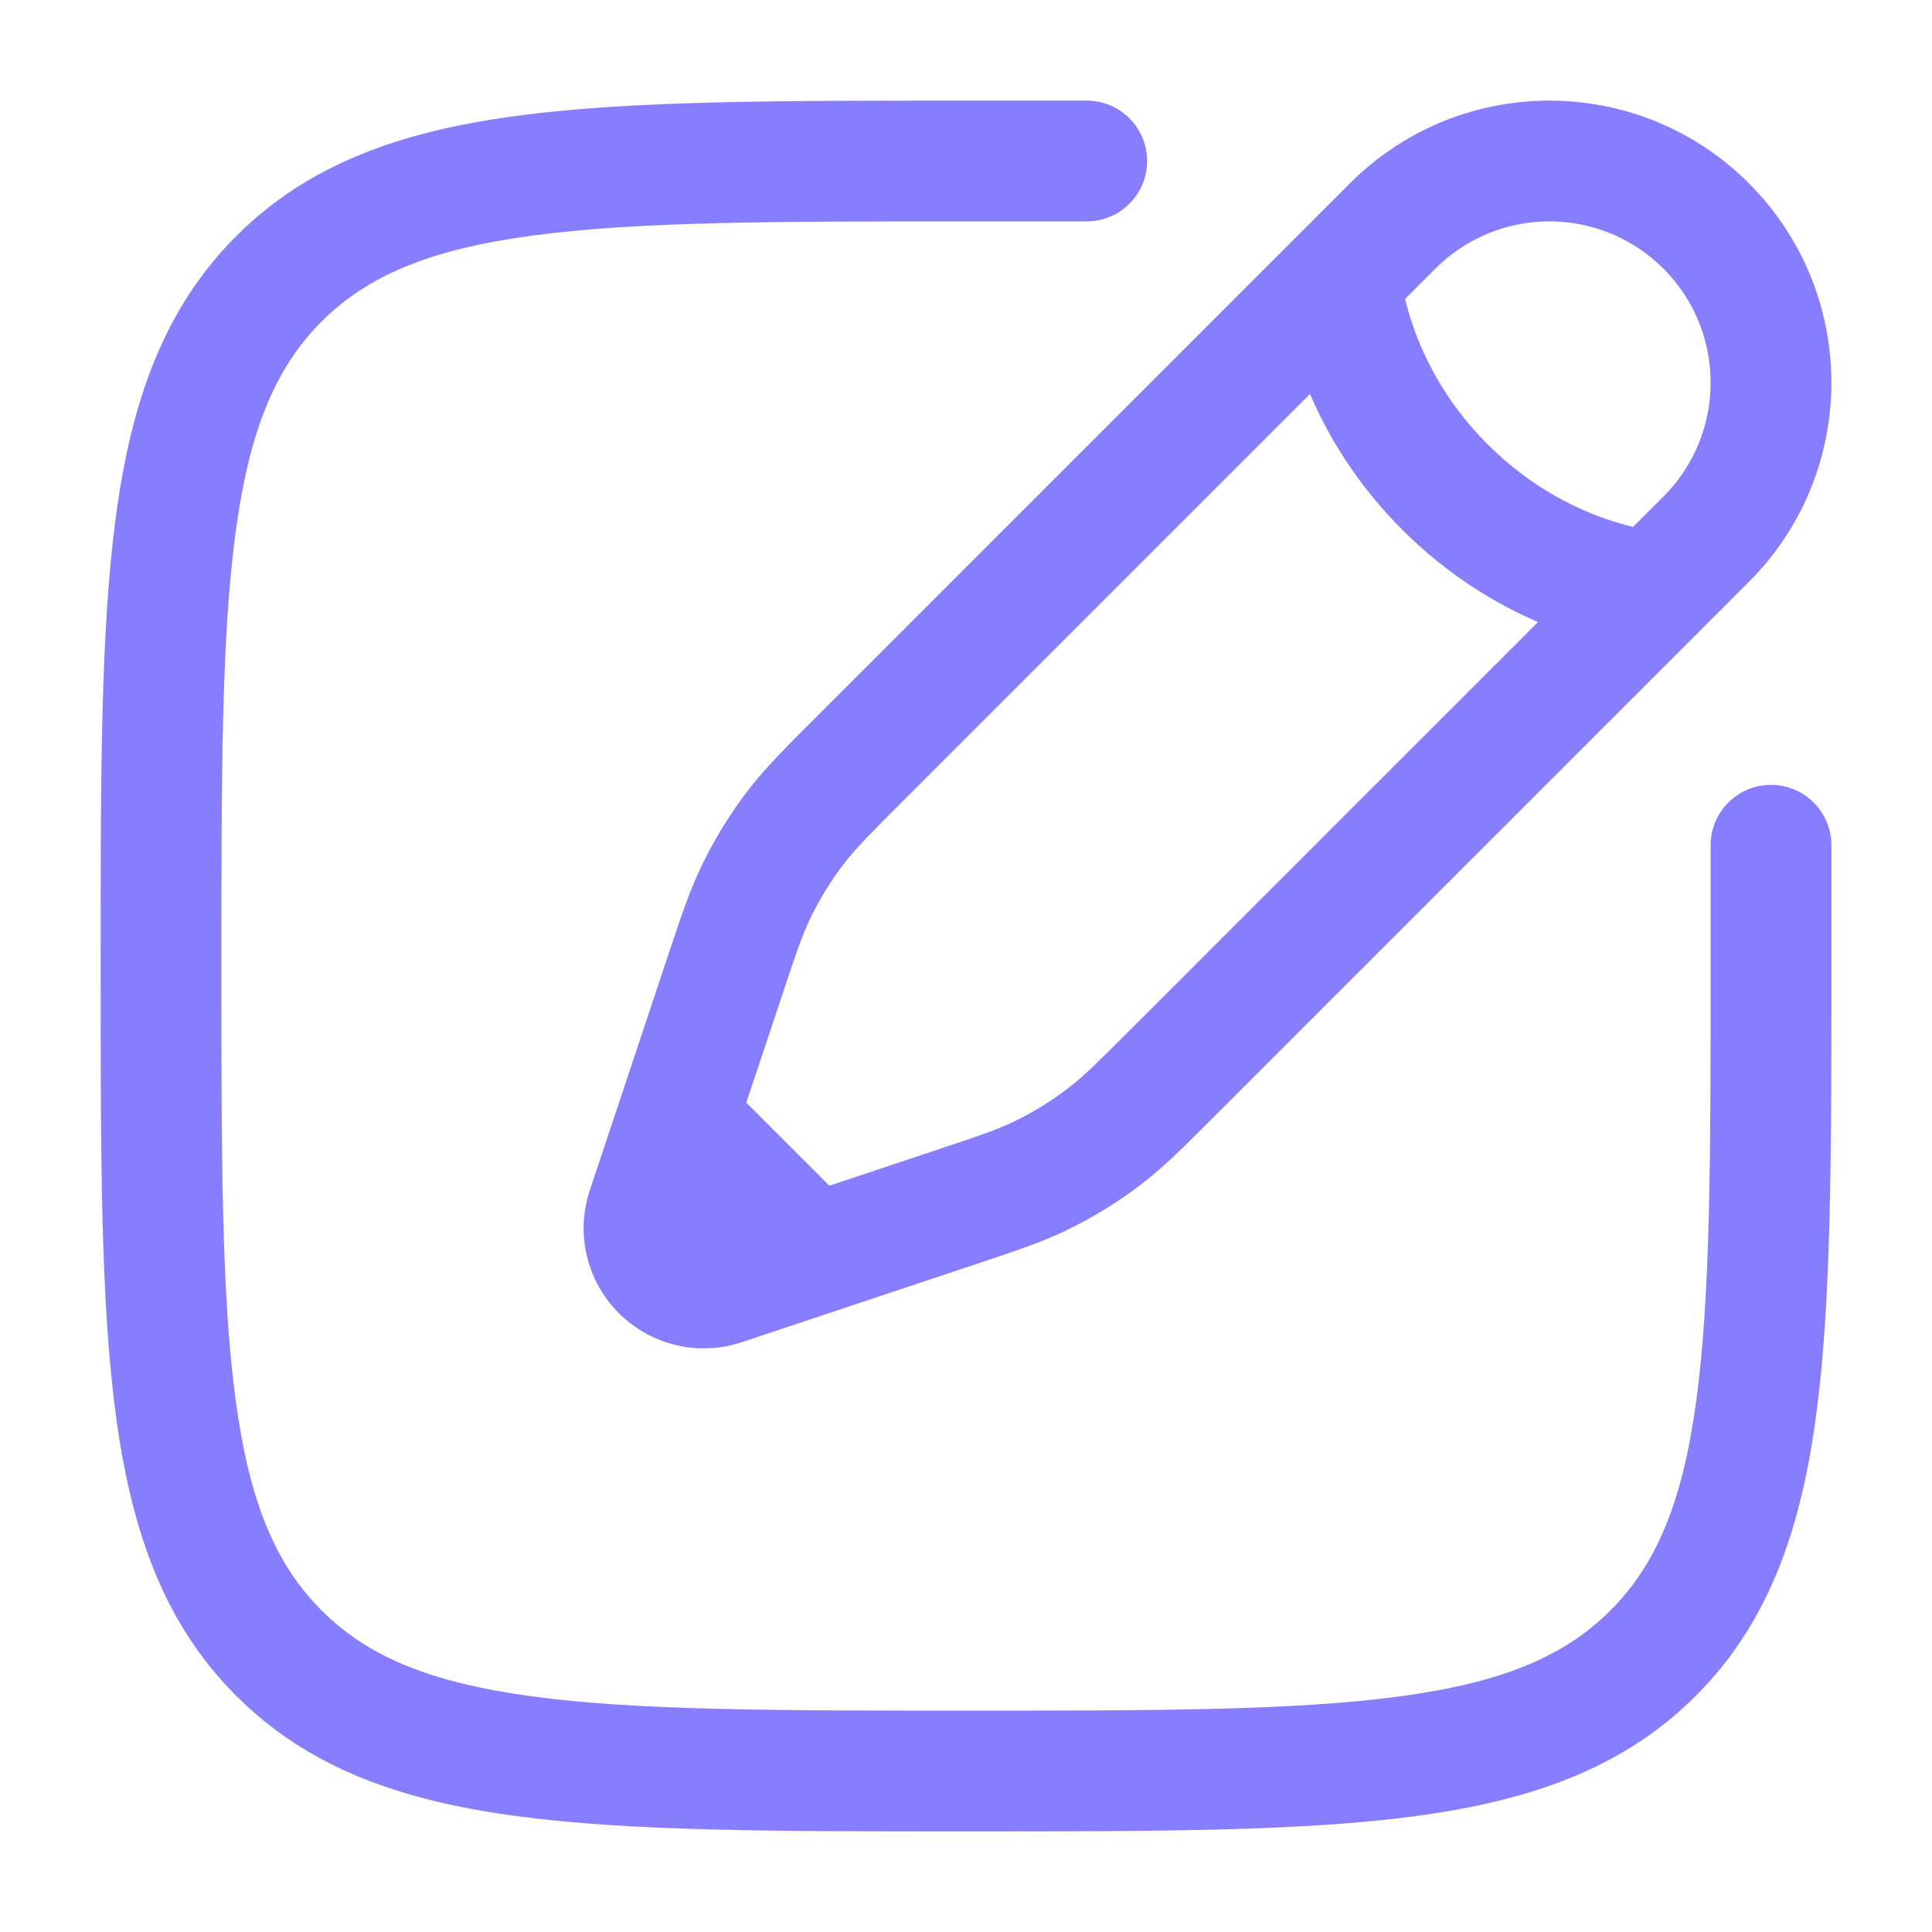
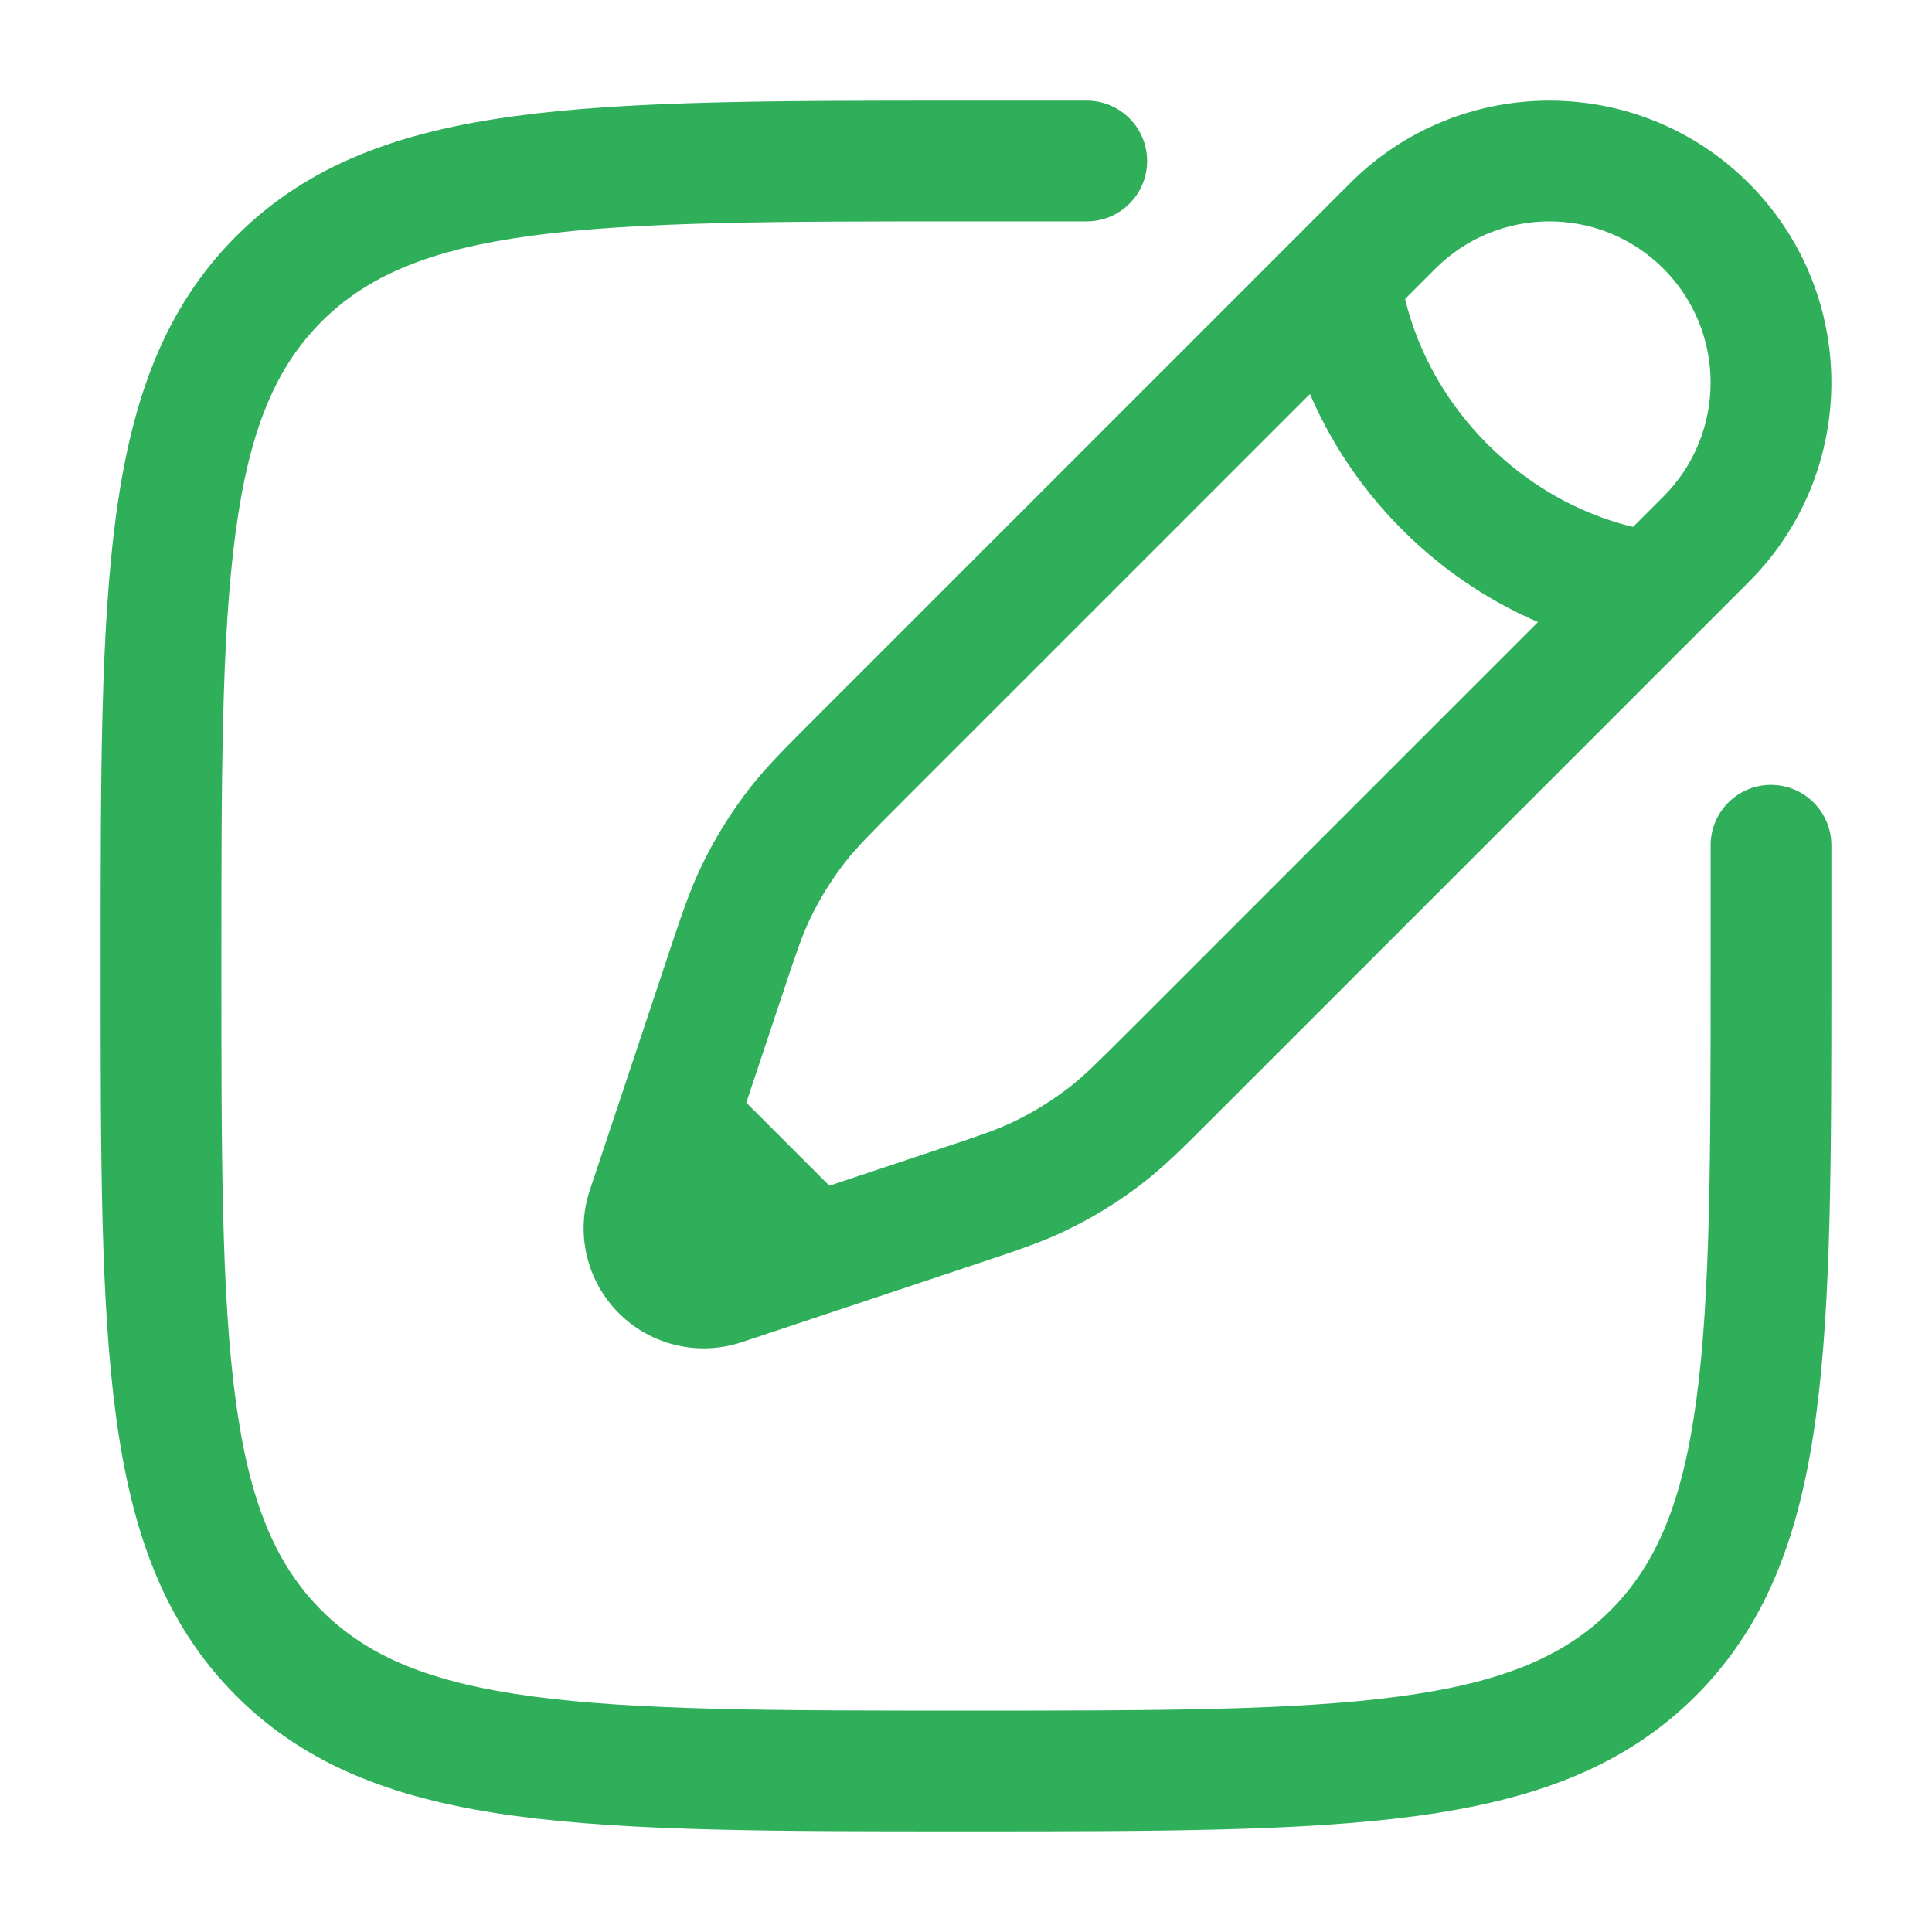
<svg xmlns="http://www.w3.org/2000/svg" width="36" height="36" viewBox="0 0 36 36" fill="none">
-   <path fill-rule="evenodd" clip-rule="evenodd" d="M17.914 1.875H20.25C20.871 1.875 21.375 2.379 21.375 3C21.375 3.621 20.871 4.125 20.25 4.125H18C14.433 4.125 11.87 4.127 9.92 4.39C8.003 4.647 6.847 5.138 5.992 5.992C5.138 6.847 4.647 8.003 4.39 9.92C4.127 11.87 4.125 14.433 4.125 18C4.125 21.567 4.127 24.13 4.39 26.08C4.647 27.997 5.138 29.153 5.992 30.008C6.847 30.862 8.003 31.353 9.92 31.61C11.87 31.873 14.433 31.875 18 31.875C21.567 31.875 24.13 31.873 26.08 31.61C27.997 31.353 29.153 30.862 30.008 30.008C30.862 29.153 31.353 27.997 31.61 26.08C31.873 24.13 31.875 21.567 31.875 18V15.75C31.875 15.129 32.379 14.625 33 14.625C33.621 14.625 34.125 15.129 34.125 15.75V18.086C34.125 21.549 34.125 24.262 33.84 26.379C33.549 28.547 32.941 30.257 31.599 31.599C30.257 32.941 28.547 33.549 26.379 33.84C24.262 34.125 21.549 34.125 18.086 34.125H17.914C14.451 34.125 11.738 34.125 9.621 33.84C7.453 33.549 5.743 32.941 4.401 31.599C3.059 30.257 2.451 28.547 2.16 26.379C1.875 24.262 1.875 21.549 1.875 18.086V17.914C1.875 14.451 1.875 11.738 2.16 9.621C2.451 7.453 3.059 5.743 4.401 4.401C5.743 3.059 7.453 2.451 9.621 2.16C11.738 1.875 14.451 1.875 17.914 1.875ZM25.156 3.414C27.208 1.362 30.534 1.362 32.586 3.414C34.638 5.466 34.638 8.792 32.586 10.844L22.614 20.816C22.057 21.373 21.708 21.722 21.319 22.026C20.86 22.384 20.364 22.69 19.839 22.94C19.393 23.153 18.925 23.309 18.178 23.558L13.821 25.01C13.017 25.278 12.13 25.069 11.531 24.469C10.931 23.87 10.722 22.983 10.99 22.179L12.442 17.822C12.691 17.075 12.847 16.607 13.06 16.161C13.31 15.636 13.616 15.14 13.974 14.681C14.278 14.292 14.627 13.943 15.184 13.386L25.156 3.414ZM30.995 5.005C29.822 3.832 27.92 3.832 26.747 5.005L26.182 5.57C26.216 5.714 26.264 5.885 26.33 6.076C26.545 6.696 26.952 7.512 27.72 8.28C28.488 9.048 29.304 9.455 29.924 9.67C30.115 9.736 30.286 9.784 30.43 9.818L30.995 9.253C32.168 8.08 32.168 6.178 30.995 5.005ZM28.658 11.591C27.884 11.258 26.982 10.724 26.129 9.871C25.276 9.018 24.742 8.116 24.409 7.342L16.826 14.925C16.201 15.55 15.957 15.798 15.748 16.065C15.491 16.395 15.271 16.751 15.091 17.129C14.945 17.434 14.833 17.764 14.554 18.603L13.906 20.546L15.454 22.094L17.397 21.446C18.236 21.167 18.566 21.055 18.871 20.909C19.249 20.729 19.605 20.509 19.935 20.252C20.202 20.044 20.45 19.799 21.075 19.174L28.658 11.591Z" fill="#877EFF" />
+   <path fill-rule="evenodd" clip-rule="evenodd" d="M17.914 1.875H20.25C20.871 1.875 21.375 2.379 21.375 3C21.375 3.621 20.871 4.125 20.25 4.125H18C14.433 4.125 11.87 4.127 9.92 4.39C8.003 4.647 6.847 5.138 5.992 5.992C5.138 6.847 4.647 8.003 4.39 9.92C4.127 11.87 4.125 14.433 4.125 18C4.125 21.567 4.127 24.13 4.39 26.08C4.647 27.997 5.138 29.153 5.992 30.008C6.847 30.862 8.003 31.353 9.92 31.61C11.87 31.873 14.433 31.875 18 31.875C21.567 31.875 24.13 31.873 26.08 31.61C27.997 31.353 29.153 30.862 30.008 30.008C30.862 29.153 31.353 27.997 31.61 26.08C31.873 24.13 31.875 21.567 31.875 18V15.75C31.875 15.129 32.379 14.625 33 14.625C33.621 14.625 34.125 15.129 34.125 15.75V18.086C34.125 21.549 34.125 24.262 33.84 26.379C33.549 28.547 32.941 30.257 31.599 31.599C30.257 32.941 28.547 33.549 26.379 33.84C24.262 34.125 21.549 34.125 18.086 34.125H17.914C14.451 34.125 11.738 34.125 9.621 33.84C7.453 33.549 5.743 32.941 4.401 31.599C3.059 30.257 2.451 28.547 2.16 26.379C1.875 24.262 1.875 21.549 1.875 18.086V17.914C1.875 14.451 1.875 11.738 2.16 9.621C2.451 7.453 3.059 5.743 4.401 4.401C5.743 3.059 7.453 2.451 9.621 2.16C11.738 1.875 14.451 1.875 17.914 1.875ZM25.156 3.414C27.208 1.362 30.534 1.362 32.586 3.414C34.638 5.466 34.638 8.792 32.586 10.844L22.614 20.816C22.057 21.373 21.708 21.722 21.319 22.026C20.86 22.384 20.364 22.69 19.839 22.94C19.393 23.153 18.925 23.309 18.178 23.558L13.821 25.01C13.017 25.278 12.13 25.069 11.531 24.469C10.931 23.87 10.722 22.983 10.99 22.179L12.442 17.822C12.691 17.075 12.847 16.607 13.06 16.161C13.31 15.636 13.616 15.14 13.974 14.681C14.278 14.292 14.627 13.943 15.184 13.386L25.156 3.414ZM30.995 5.005C29.822 3.832 27.92 3.832 26.747 5.005L26.182 5.57C26.216 5.714 26.264 5.885 26.33 6.076C26.545 6.696 26.952 7.512 27.72 8.28C28.488 9.048 29.304 9.455 29.924 9.67C30.115 9.736 30.286 9.784 30.43 9.818L30.995 9.253C32.168 8.08 32.168 6.178 30.995 5.005ZM28.658 11.591C27.884 11.258 26.982 10.724 26.129 9.871C25.276 9.018 24.742 8.116 24.409 7.342L16.826 14.925C16.201 15.55 15.957 15.798 15.748 16.065C15.491 16.395 15.271 16.751 15.091 17.129C14.945 17.434 14.833 17.764 14.554 18.603L13.906 20.546L15.454 22.094L17.397 21.446C18.236 21.167 18.566 21.055 18.871 20.909C19.249 20.729 19.605 20.509 19.935 20.252C20.202 20.044 20.45 19.799 21.075 19.174L28.658 11.591Z" fill="#30AF5B" />
</svg>
